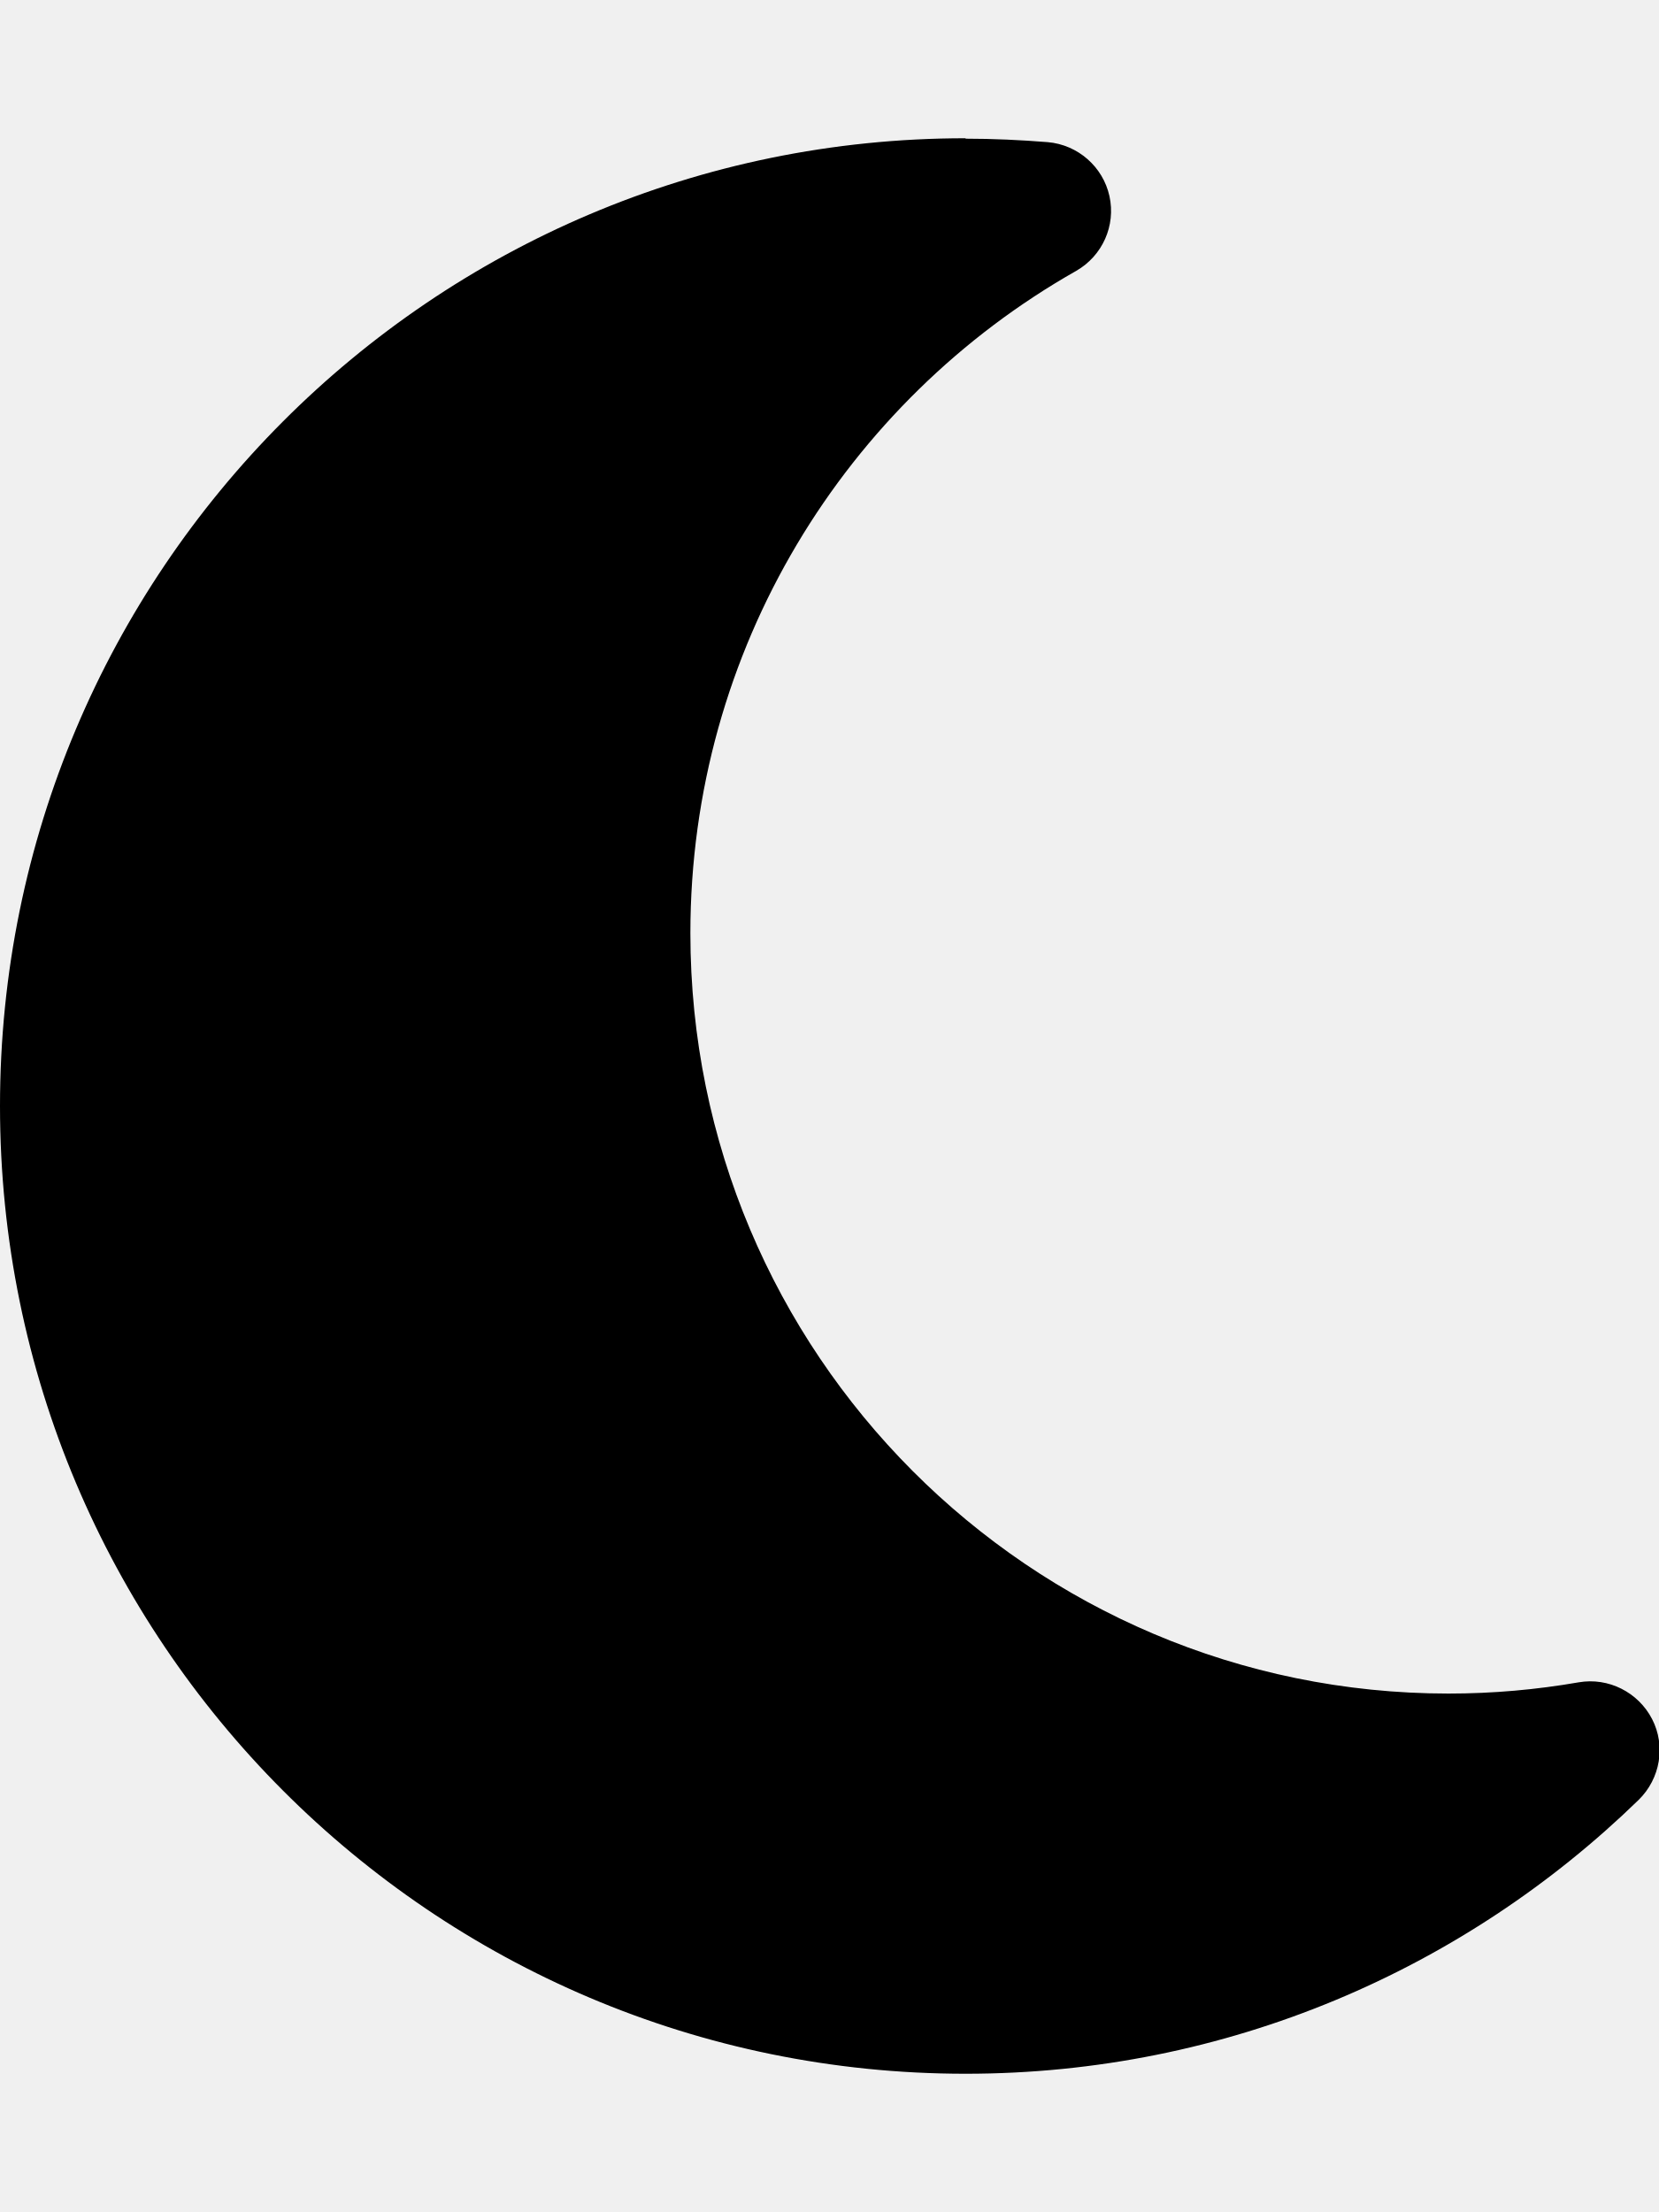
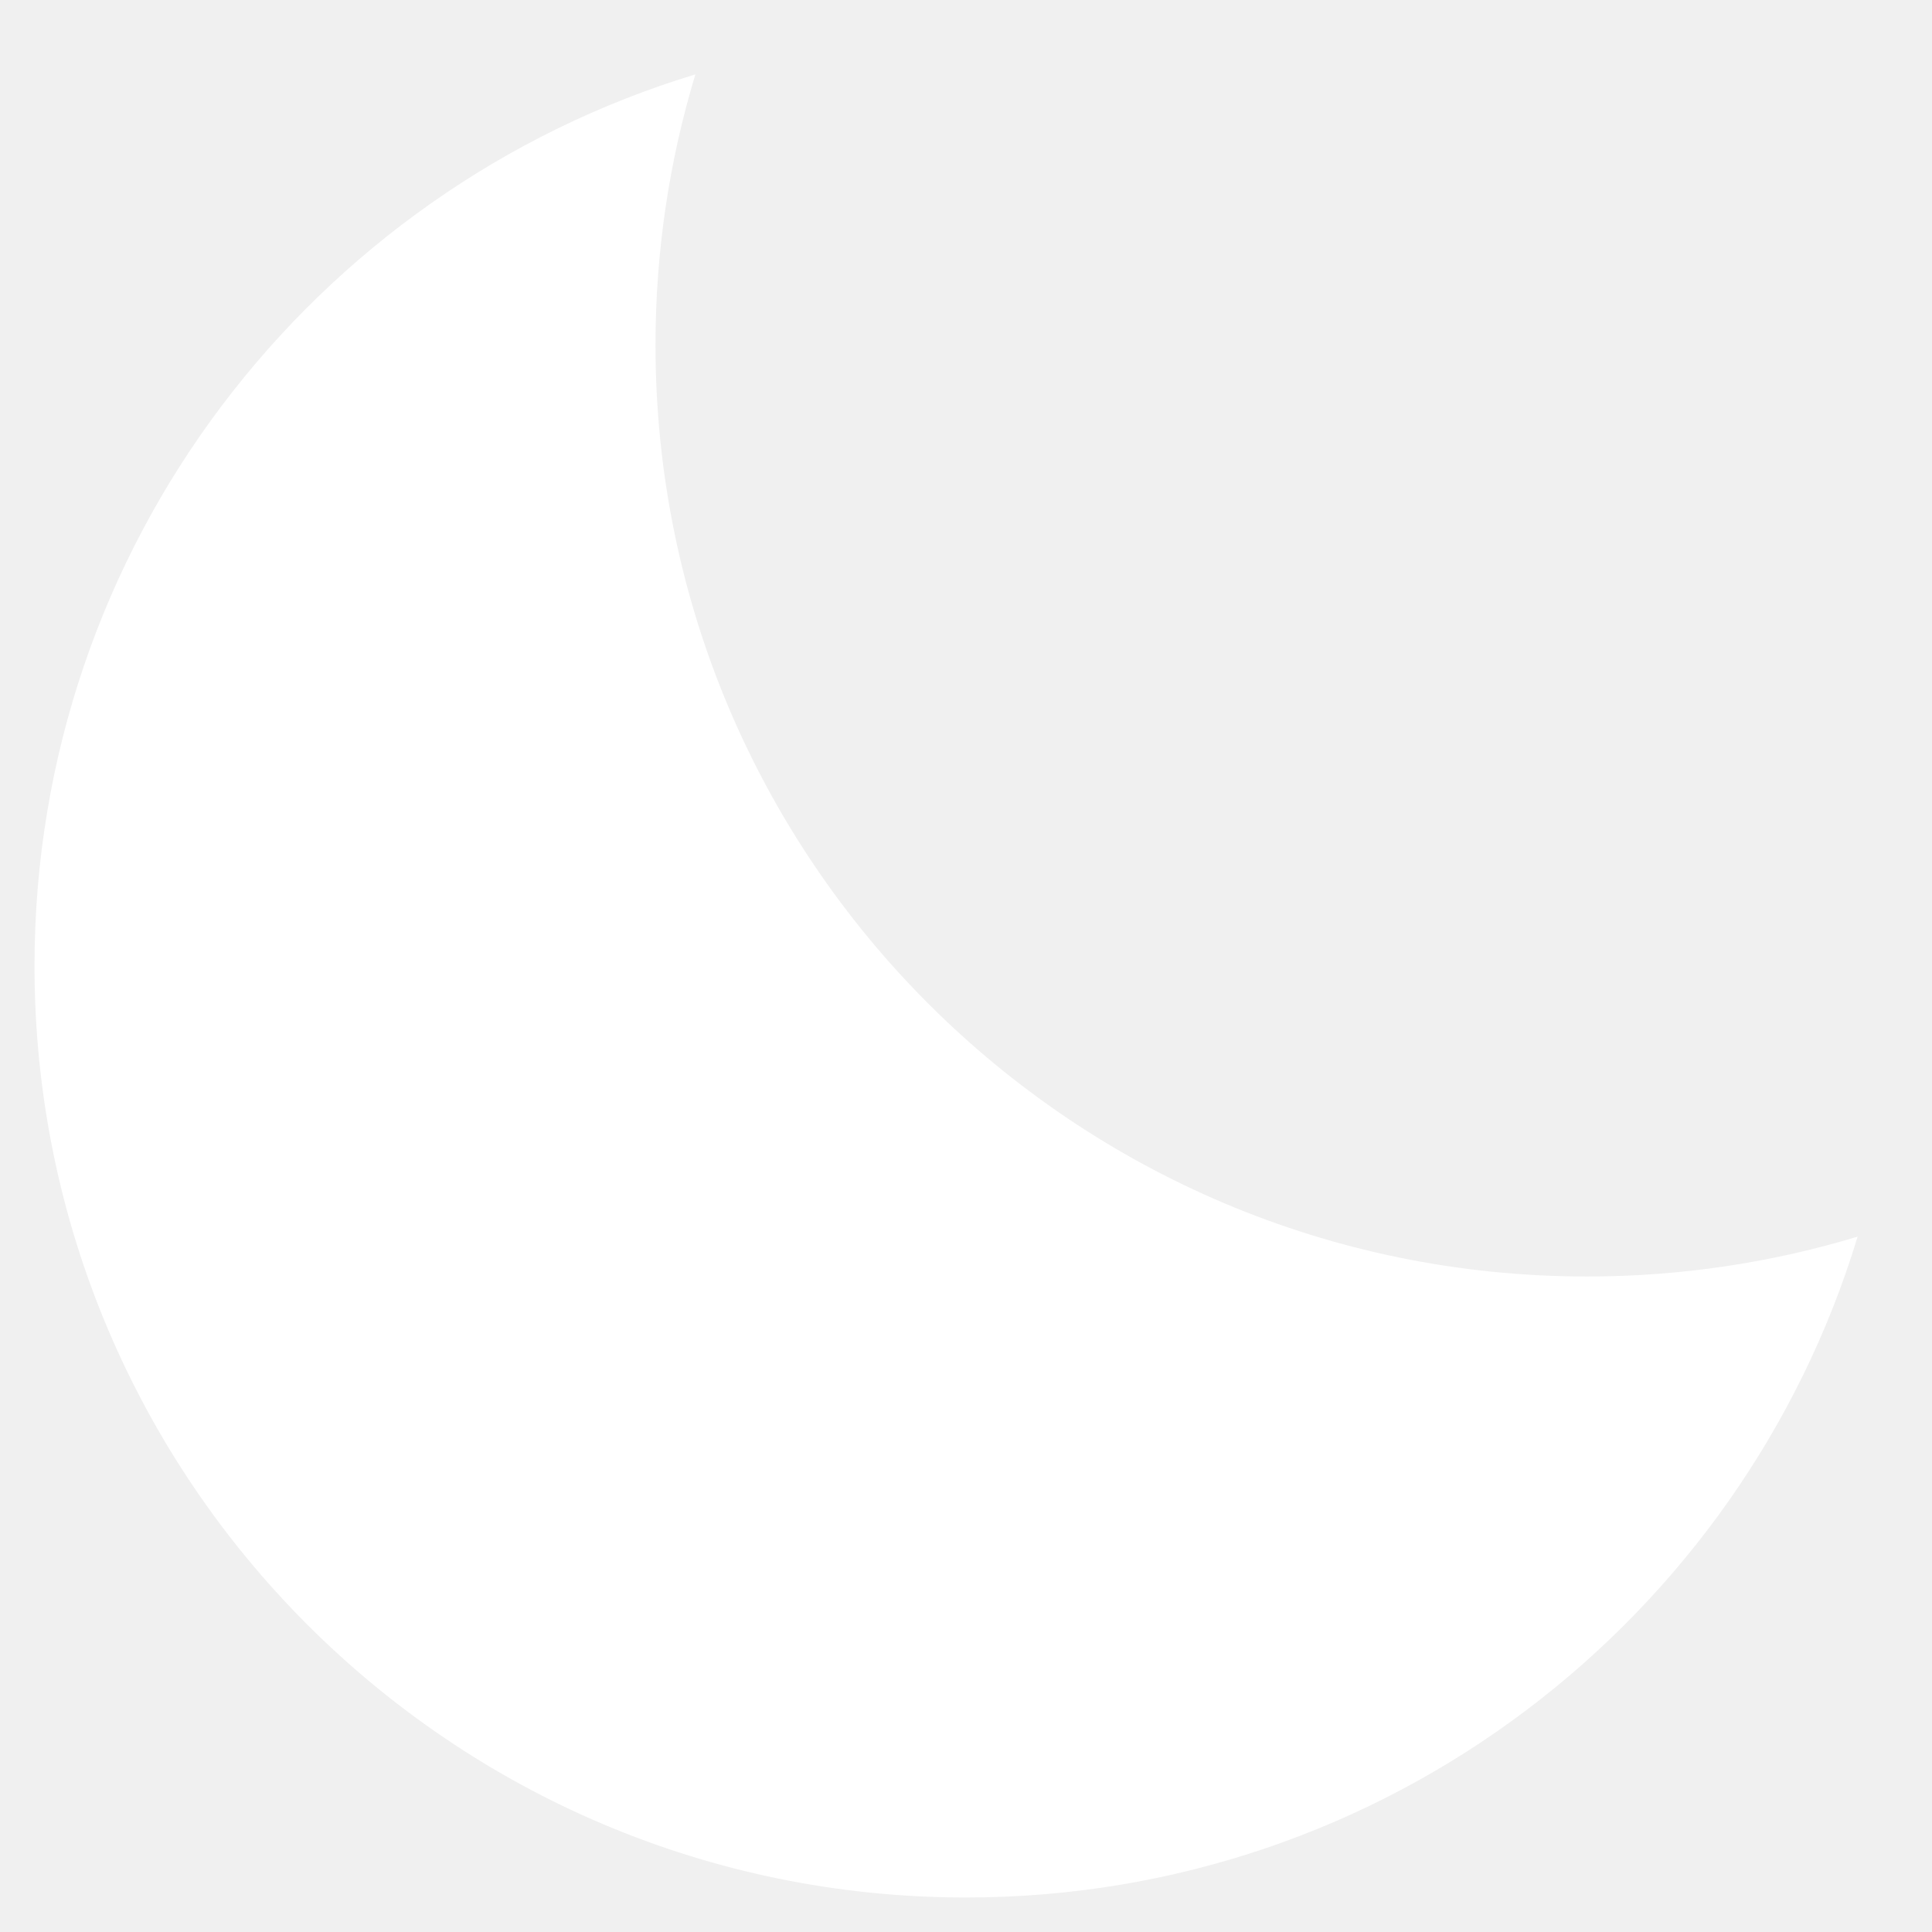
- <svg xmlns="http://www.w3.org/2000/svg" viewBox="0 0 384 512">
-   <path d="M223.5 32C100 32 0 132.3 0 256S100 480 223.5 480c60.6 0 115.5-24.2 155.8-63.4c5-4.9 6.3-12.5 3.1-18.7s-10.1-9.7-17-8.5c-9.8 1.7-19.8 2.6-30.1 2.6c-96.9 0-175.5-78.8-175.5-176c0-65.8 36-123.1 89.3-153.3c6.1-3.5 9.2-10.5 7.7-17.3s-7.3-11.9-14.3-12.5c-6.3-.5-12.6-.8-19-.8z" />
+ <svg xmlns="http://www.w3.org/2000/svg" width="14" height="14" viewBox="0 0 14 14" fill="none">
+   <path d="M13.461 8.961C12.84 9.149 12.182 9.25 11.5 9.25C7.772 9.25 4.75 6.228 4.75 2.5C4.75 1.818 4.851 1.16 5.039 0.539C2.268 1.379 0.25 3.954 0.25 7C0.25 10.728 3.272 13.75 7 13.75C10.046 13.75 12.621 11.732 13.461 8.961Z" fill="white" />
</svg>
